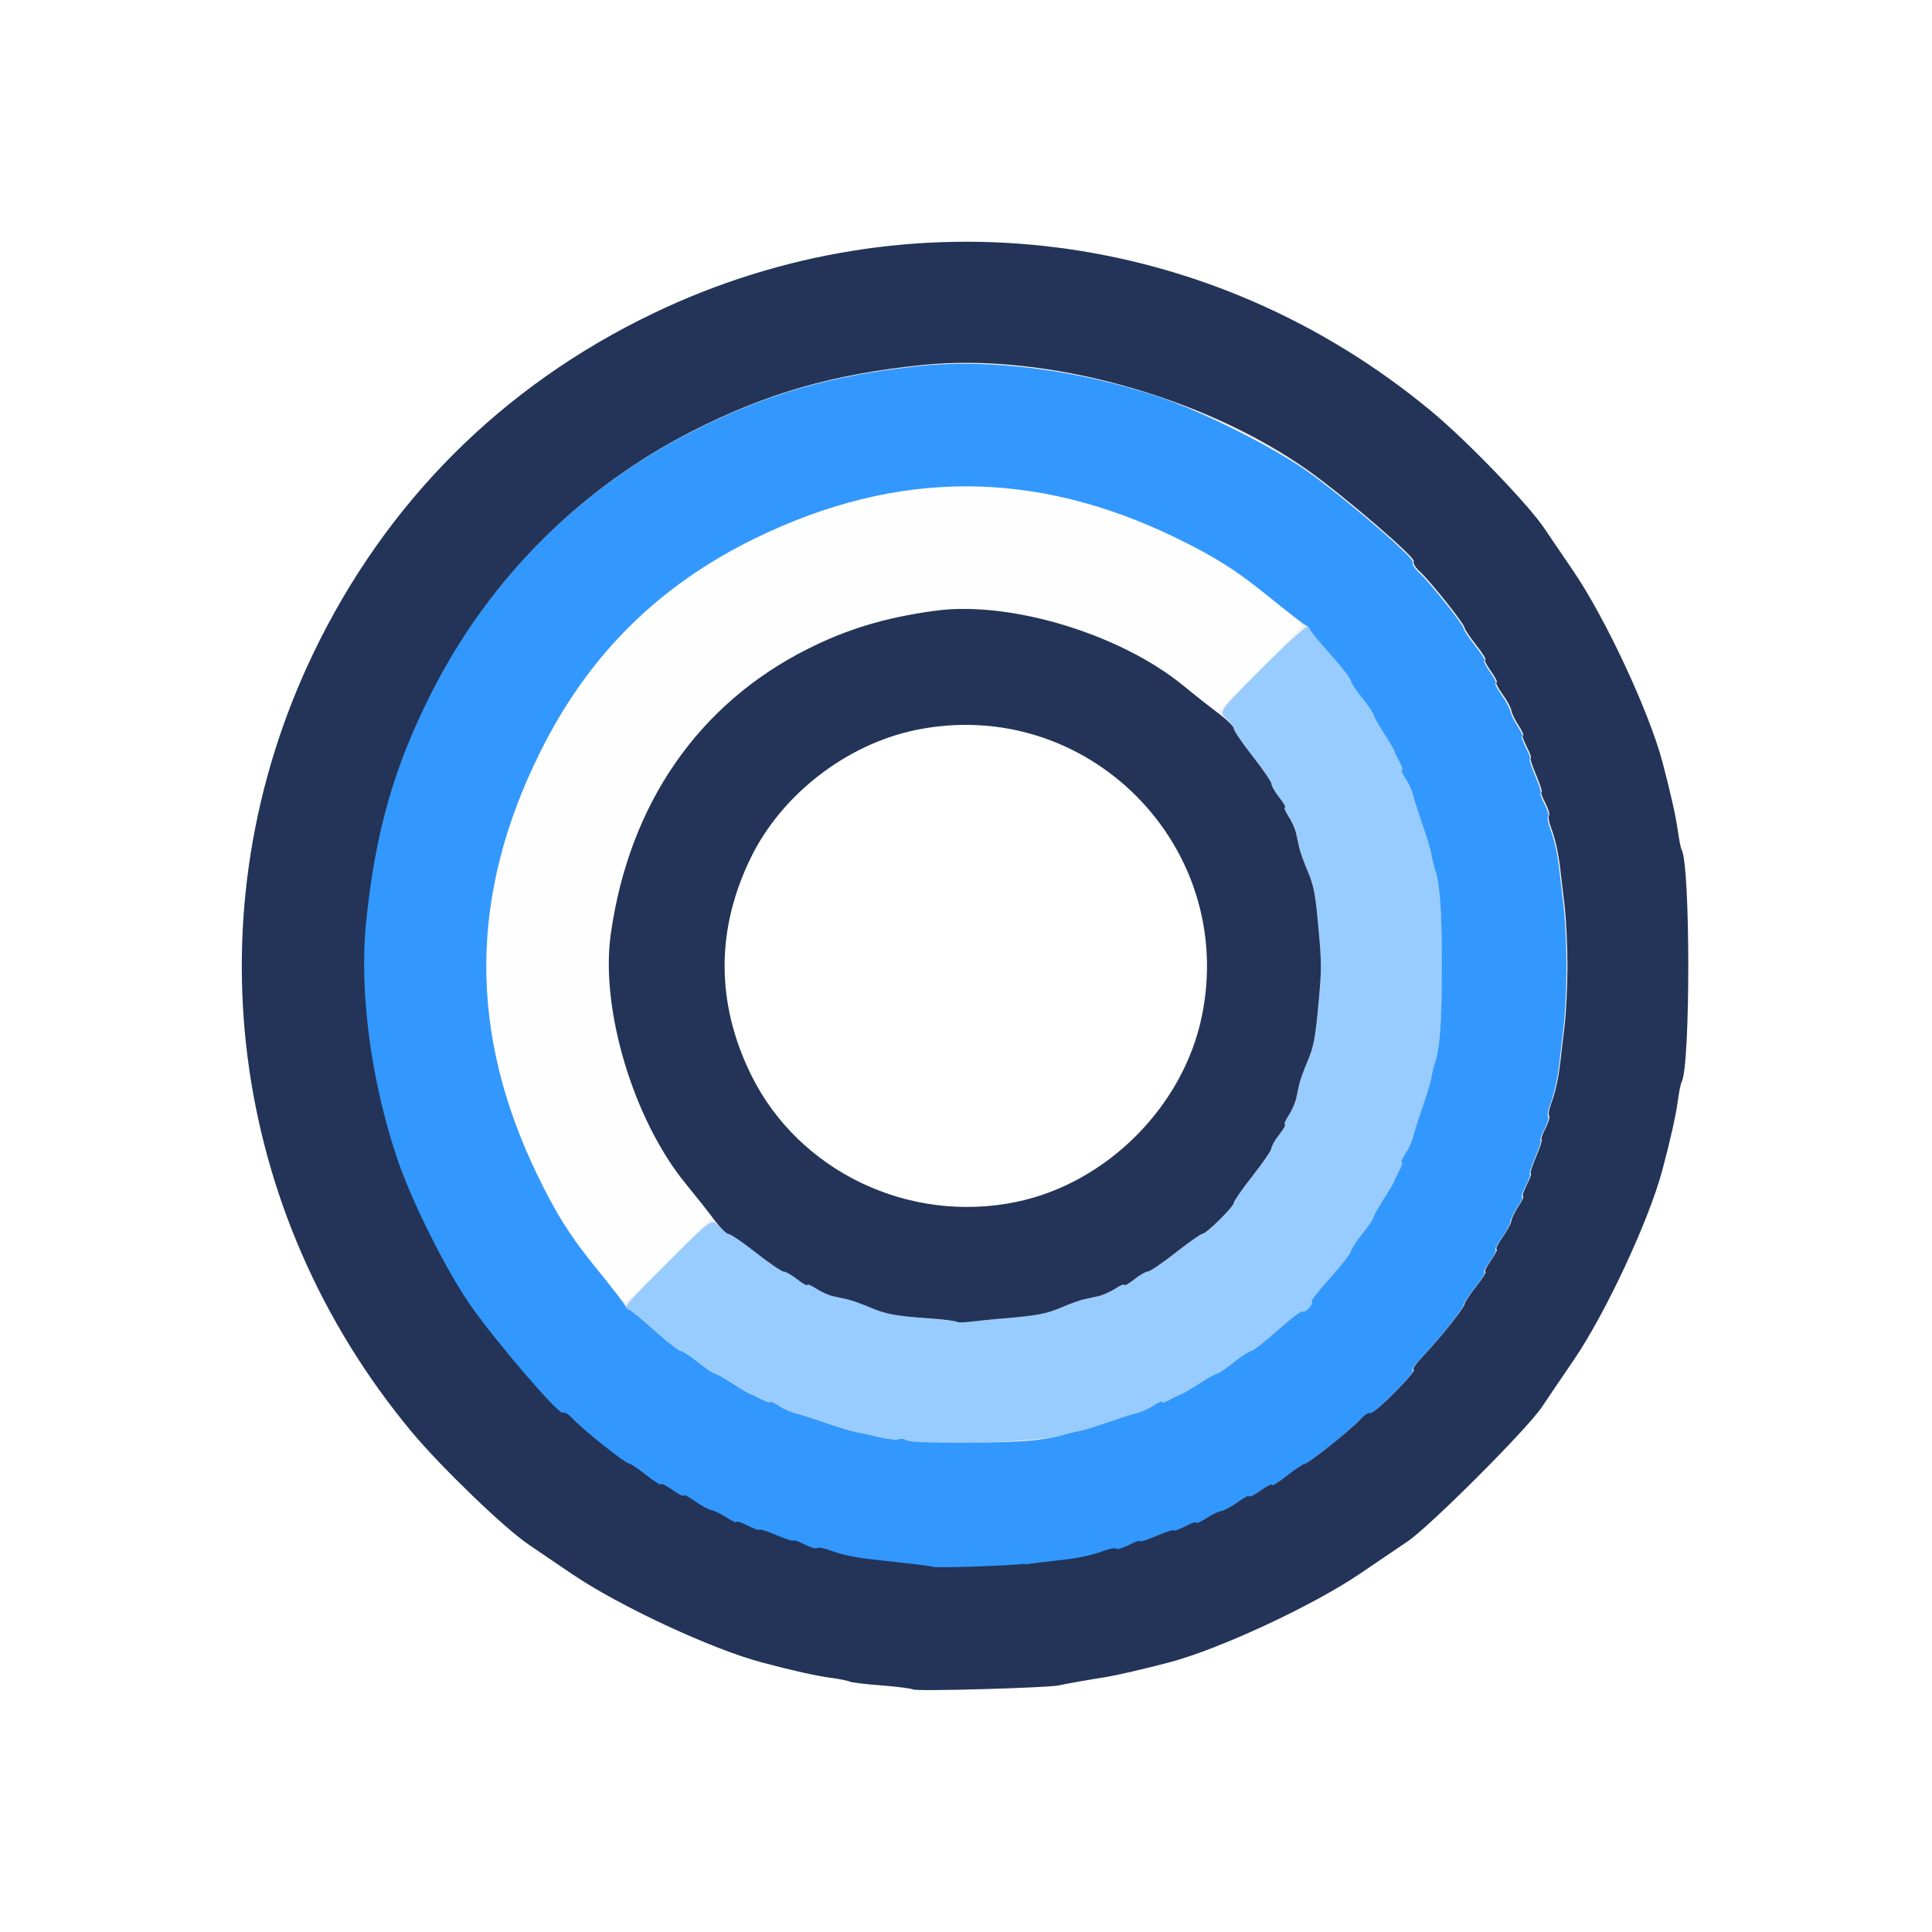
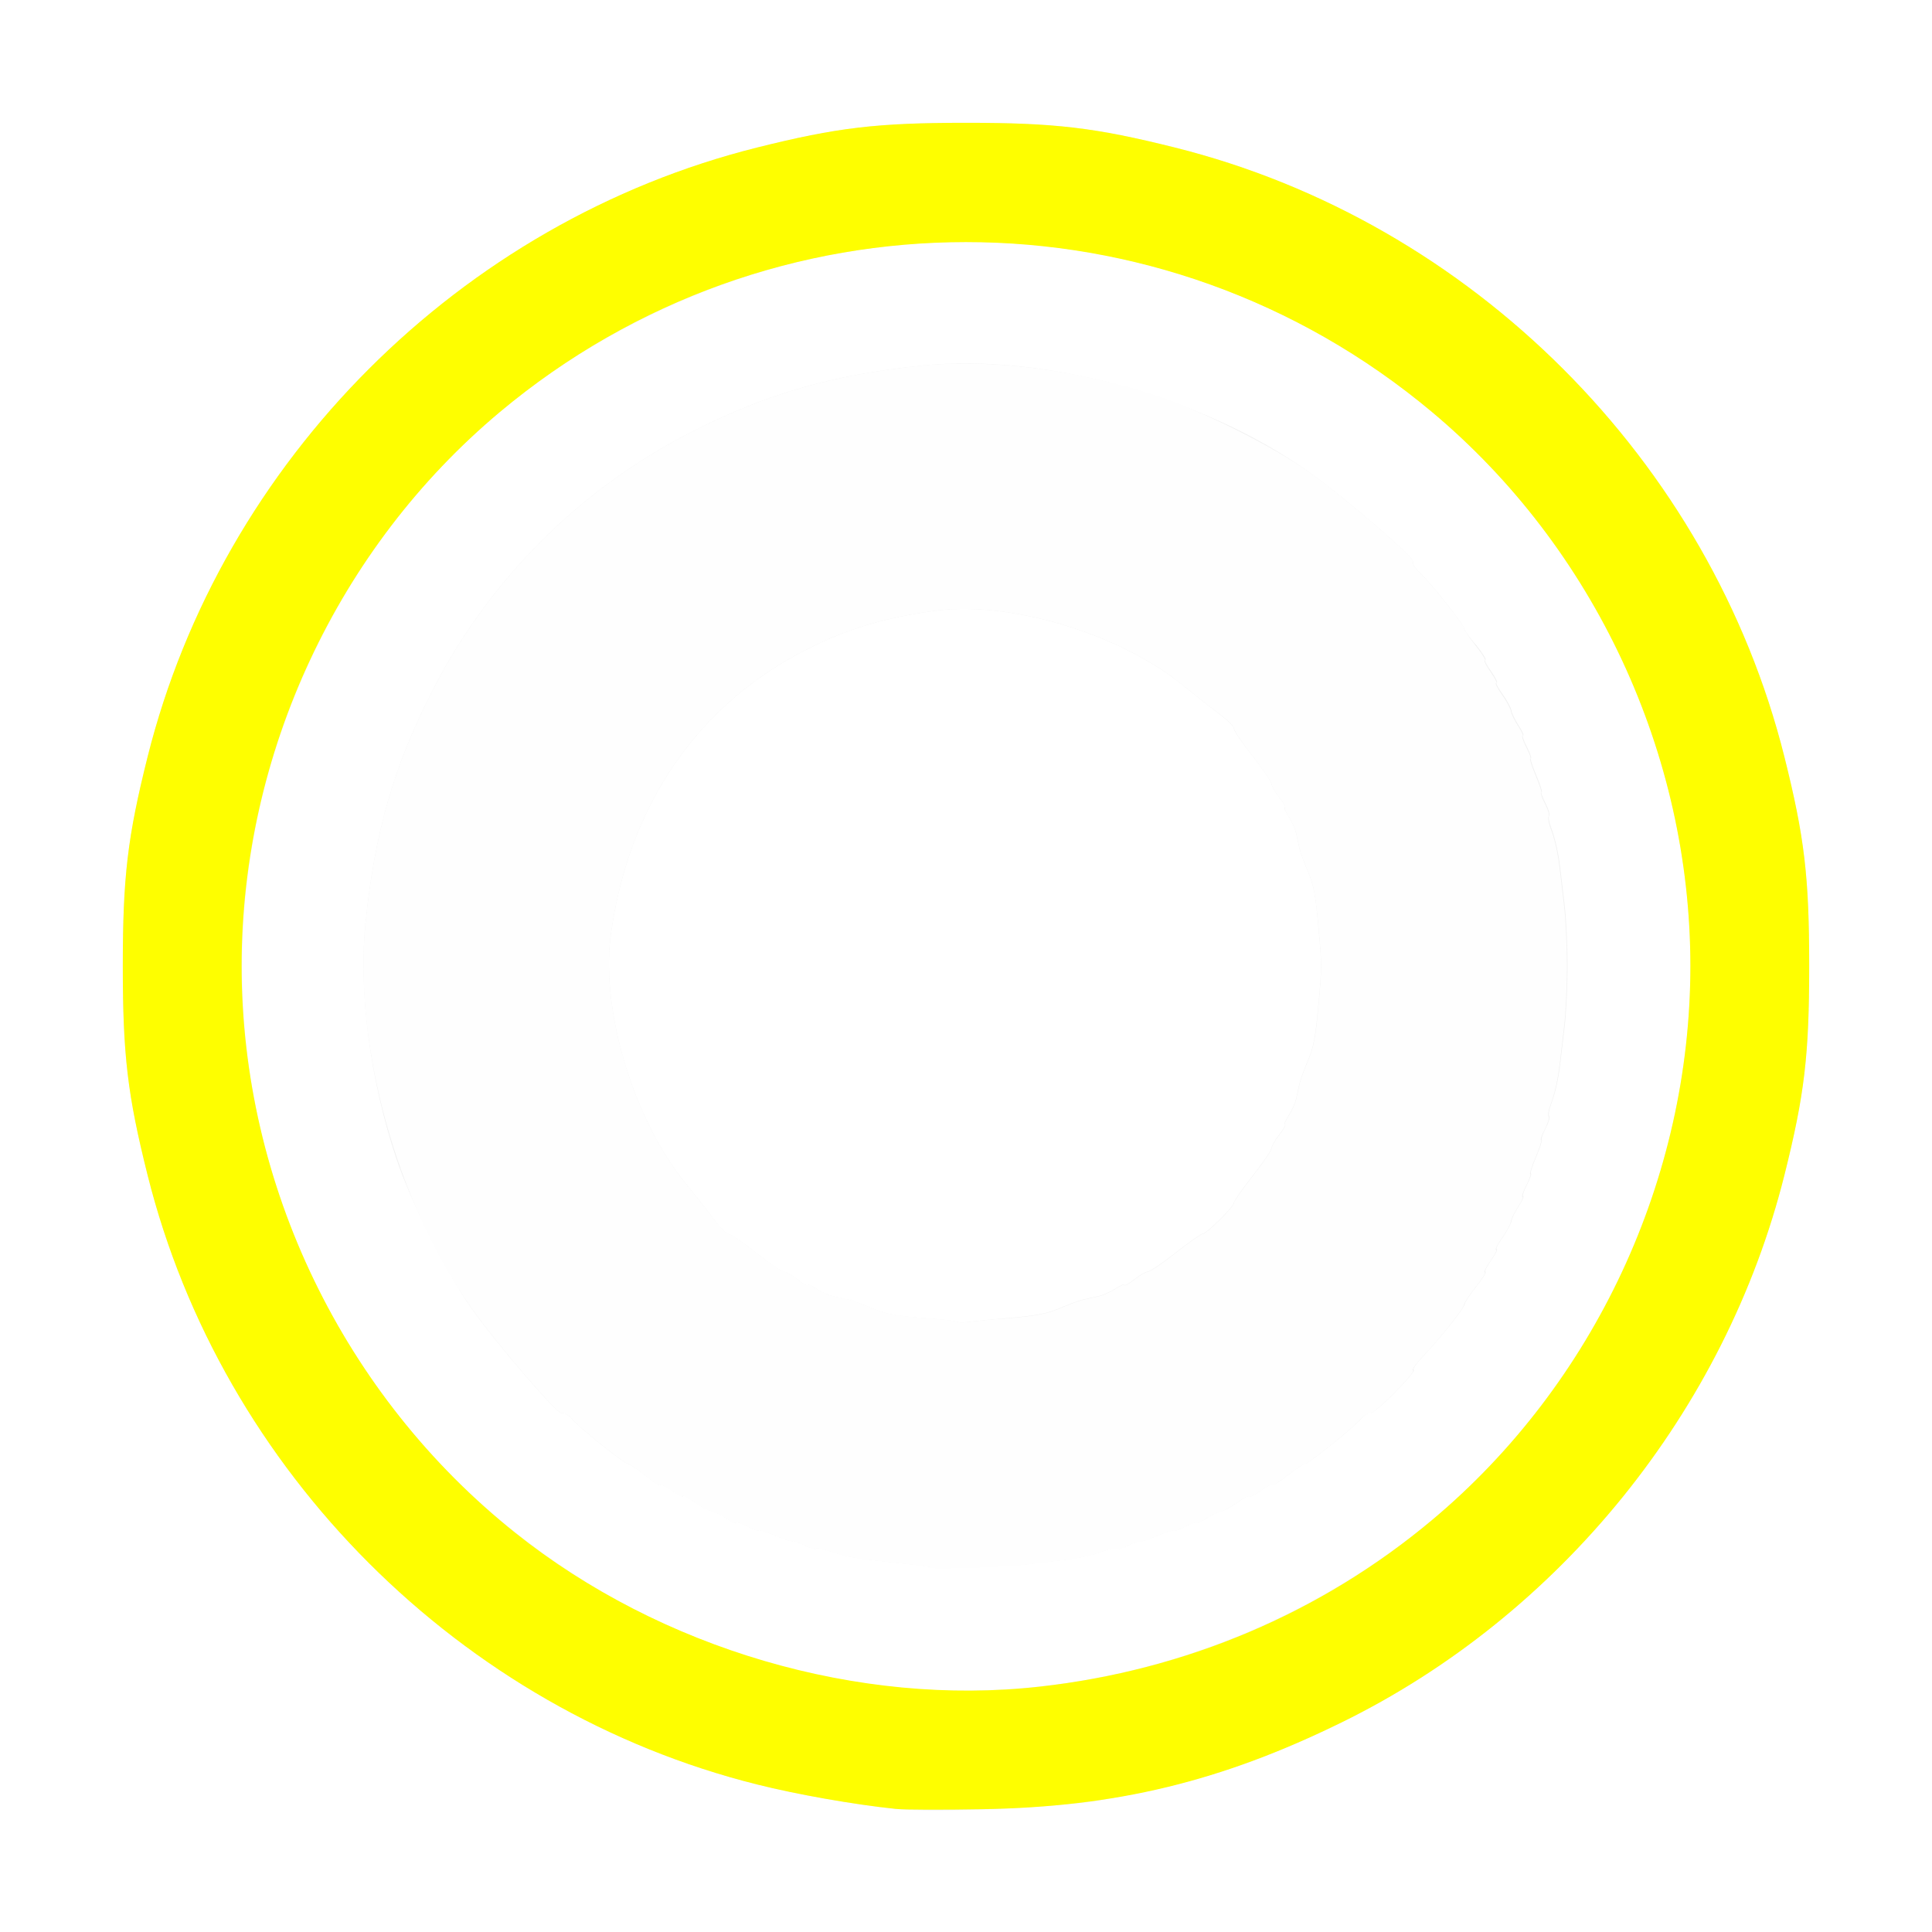
<svg xmlns="http://www.w3.org/2000/svg" version="1.1" id="svg2" width="16" height="16" viewBox="0 0 16 16">
  <defs id="defs6" />
-   <g id="PROP_CON" transform="translate(0,-147.84)">
-     <path style="fill:#ffffff;stroke-width:0.031" d="m 0,155.84 v -8 h 8 8 v 8 8 H 8 0 Z m 8.766,5.959 c 0.08,-0.017 0.251,-0.047 0.391,-0.069 0.091,-0.014 0.323,-0.068 0.531,-0.123 0.415,-0.109 1.188,-0.469 1.578,-0.735 0.138,-0.093 0.313,-0.213 0.391,-0.265 0.182,-0.122 0.99,-0.93 1.112,-1.112 0.052,-0.077 0.171,-0.253 0.265,-0.391 0.265,-0.39 0.625,-1.163 0.735,-1.578 0.066,-0.252 0.11,-0.445 0.126,-0.562 0.011,-0.077 0.025,-0.15 0.032,-0.162 0.074,-0.123 0.074,-1.803 0,-1.925 -0.007,-0.012 -0.022,-0.085 -0.032,-0.162 -0.016,-0.117 -0.059,-0.311 -0.126,-0.562 -0.109,-0.415 -0.469,-1.188 -0.735,-1.578 -0.094,-0.137 -0.203,-0.299 -0.244,-0.359 -0.132,-0.196 -0.64,-0.723 -0.929,-0.964 -2.253,-1.876 -5.479,-1.876 -7.72,3.7e-4 -0.66,0.553 -1.164,1.205 -1.546,2.001 -1.021,2.127 -0.705,4.621 0.817,6.448 0.24,0.289 0.767,0.797 0.964,0.929 0.06,0.041 0.222,0.15 0.359,0.244 0.39,0.265 1.163,0.625 1.578,0.735 0.252,0.066 0.445,0.11 0.562,0.126 0.077,0.011 0.15,0.025 0.162,0.032 0.012,0.007 0.131,0.022 0.266,0.032 0.134,0.01 0.251,0.026 0.26,0.034 0.018,0.017 1.106,-0.013 1.203,-0.033 z M 7.562,157.791 c -0.73,-0.157 -1.362,-0.794 -1.516,-1.53 -0.297,-1.42 0.955,-2.672 2.375,-2.375 0.743,0.155 1.376,0.788 1.531,1.531 0.298,1.425 -0.965,2.679 -2.391,2.373 z" id="path827" />
-     <path style="fill:#fefefe;stroke-width:0.031" d="m 4.908,158.307 c -0.682,-0.847 -1.008,-2.045 -0.831,-3.045 0.086,-0.486 0.169,-0.737 0.392,-1.188 0.399,-0.807 0.982,-1.387 1.79,-1.78 1.171,-0.57 2.31,-0.57 3.481,0 0.303,0.148 0.495,0.268 0.727,0.453 0.173,0.139 0.314,0.263 0.314,0.274 0,0.012 -0.158,0.18 -0.352,0.373 l -0.352,0.351 -0.233,-0.19 c -0.576,-0.471 -1.463,-0.747 -2.108,-0.657 -0.41,0.057 -0.718,0.15 -1.045,0.314 -0.909,0.456 -1.483,1.287 -1.634,2.365 -0.09,0.645 0.186,1.531 0.657,2.108 l 0.19,0.233 -0.351,0.352 c -0.193,0.193 -0.361,0.352 -0.373,0.352 -0.012,0 -0.135,-0.141 -0.274,-0.314 z" id="path825" />
-     <path style="fill:#98cbfe;stroke-width:0.031" d="m 7.515,159.769 c -0.026,-0.014 -0.058,-0.019 -0.071,-0.011 -0.014,0.008 -0.087,5.9e-4 -0.164,-0.018 -0.076,-0.018 -0.167,-0.038 -0.201,-0.044 -0.034,-0.006 -0.147,-0.041 -0.25,-0.077 -0.103,-0.036 -0.214,-0.071 -0.246,-0.078 -0.032,-0.007 -0.092,-0.034 -0.133,-0.061 -0.041,-0.027 -0.074,-0.041 -0.074,-0.031 0,0.01 -0.032,-9e-5 -0.07,-0.022 -0.039,-0.021 -0.077,-0.04 -0.086,-0.041 -0.009,-0.001 -0.075,-0.04 -0.148,-0.087 -0.073,-0.047 -0.141,-0.085 -0.152,-0.085 -0.011,0 -0.073,-0.042 -0.138,-0.094 -0.065,-0.052 -0.13,-0.094 -0.145,-0.094 -0.015,-6e-5 -0.111,-0.075 -0.214,-0.167 -0.103,-0.092 -0.199,-0.168 -0.214,-0.169 -0.063,-0.005 -0.03,-0.046 0.318,-0.393 0.365,-0.365 0.368,-0.367 0.426,-0.303 0.032,0.035 0.07,0.064 0.085,0.064 0.015,0 0.117,0.07 0.226,0.156 0.109,0.086 0.213,0.156 0.229,0.156 0.017,0 0.068,0.029 0.113,0.065 0.045,0.036 0.082,0.056 0.082,0.046 0,-0.01 0.033,0.003 0.074,0.03 0.041,0.027 0.104,0.055 0.141,0.063 0.037,0.008 0.092,0.02 0.123,0.027 0.031,0.007 0.112,0.036 0.18,0.065 0.132,0.056 0.196,0.068 0.514,0.097 0.253,0.023 0.31,0.023 0.562,0 0.318,-0.029 0.382,-0.041 0.514,-0.097 0.068,-0.029 0.149,-0.058 0.18,-0.065 0.031,-0.007 0.086,-0.019 0.123,-0.027 0.037,-0.008 0.1,-0.036 0.141,-0.063 0.041,-0.027 0.074,-0.04 0.074,-0.03 0,0.01 0.037,-0.011 0.082,-0.046 0.045,-0.036 0.096,-0.065 0.113,-0.065 0.017,0 0.12,-0.07 0.229,-0.156 0.109,-0.086 0.21,-0.156 0.224,-0.156 0.031,0 0.257,-0.228 0.257,-0.26 0,-0.013 0.07,-0.112 0.156,-0.222 0.086,-0.109 0.156,-0.213 0.156,-0.229 0,-0.017 0.029,-0.068 0.065,-0.113 0.036,-0.045 0.056,-0.082 0.046,-0.082 -0.01,0 0.003,-0.033 0.03,-0.074 0.027,-0.041 0.055,-0.104 0.063,-0.141 0.008,-0.036 0.02,-0.092 0.027,-0.123 0.007,-0.031 0.036,-0.112 0.065,-0.18 0.056,-0.132 0.068,-0.196 0.096,-0.514 0.023,-0.253 0.023,-0.31 0,-0.562 -0.029,-0.318 -0.04,-0.382 -0.096,-0.514 -0.029,-0.068 -0.058,-0.149 -0.065,-0.18 -0.007,-0.031 -0.019,-0.086 -0.027,-0.123 -0.008,-0.036 -0.036,-0.1 -0.063,-0.141 -0.027,-0.041 -0.04,-0.074 -0.03,-0.074 0.01,0 -0.011,-0.037 -0.046,-0.082 -0.036,-0.045 -0.065,-0.096 -0.065,-0.113 0,-0.017 -0.07,-0.12 -0.156,-0.229 -0.086,-0.109 -0.156,-0.211 -0.156,-0.226 0,-0.015 -0.029,-0.053 -0.064,-0.085 -0.063,-0.057 -0.061,-0.06 0.303,-0.425 0.201,-0.202 0.379,-0.36 0.394,-0.35 0.015,0.009 0.02,0.025 0.011,0.034 -0.009,0.009 0.06,0.103 0.154,0.208 0.094,0.105 0.171,0.203 0.171,0.218 6.3e-5,0.015 0.042,0.08 0.094,0.145 0.052,0.065 0.094,0.127 0.094,0.138 0,0.011 0.038,0.079 0.085,0.152 0.047,0.073 0.086,0.139 0.087,0.148 0.001,0.009 0.02,0.047 0.041,0.086 0.021,0.039 0.031,0.07 0.022,0.07 -0.01,0 0.004,0.033 0.031,0.074 0.027,0.041 0.054,0.101 0.061,0.133 0.007,0.032 0.042,0.143 0.078,0.246 0.036,0.103 0.07,0.216 0.075,0.25 0.005,0.034 0.019,0.092 0.031,0.128 0.04,0.124 0.055,0.343 0.055,0.794 0,0.451 -0.015,0.671 -0.055,0.794 -0.012,0.036 -0.025,0.093 -0.031,0.128 -0.005,0.034 -0.039,0.147 -0.075,0.25 -0.036,0.103 -0.071,0.214 -0.078,0.246 -0.007,0.032 -0.034,0.092 -0.061,0.133 -0.027,0.041 -0.041,0.074 -0.031,0.074 0.01,0 -9.8e-5,0.032 -0.022,0.07 -0.021,0.039 -0.04,0.077 -0.041,0.086 -0.001,0.009 -0.04,0.075 -0.087,0.148 -0.047,0.073 -0.085,0.141 -0.085,0.152 0,0.011 -0.042,0.073 -0.094,0.138 -0.052,0.065 -0.094,0.13 -0.094,0.145 -6.2e-5,0.015 -0.079,0.115 -0.174,0.222 -0.096,0.107 -0.164,0.195 -0.152,0.195 0.012,0 0.004,0.021 -0.018,0.048 -0.022,0.026 -0.046,0.041 -0.055,0.032 -0.008,-0.008 -0.101,0.061 -0.206,0.155 -0.105,0.094 -0.203,0.171 -0.218,0.171 -0.015,6e-5 -0.08,0.042 -0.145,0.094 -0.065,0.052 -0.127,0.094 -0.138,0.094 -0.011,0 -0.079,0.038 -0.152,0.085 -0.073,0.047 -0.139,0.086 -0.148,0.087 -0.009,10e-4 -0.047,0.02 -0.086,0.041 -0.039,0.021 -0.07,0.031 -0.07,0.022 0,-0.01 -0.033,0.004 -0.074,0.031 -0.041,0.027 -0.101,0.054 -0.133,0.061 -0.032,0.007 -0.143,0.042 -0.246,0.078 -0.103,0.036 -0.216,0.07 -0.25,0.075 -0.034,0.005 -0.092,0.019 -0.128,0.031 -0.176,0.057 -1.194,0.091 -1.28,0.043 z" id="path823" />
-     <path style="fill:#3298fe;stroke-width:0.031" d="m 7.709,160.821 c -0.003,-0.003 -0.098,-0.016 -0.209,-0.028 -0.347,-0.038 -0.388,-0.043 -0.476,-0.061 -0.047,-0.01 -0.123,-0.032 -0.168,-0.049 -0.046,-0.017 -0.09,-0.025 -0.099,-0.016 -0.008,0.008 -0.056,-0.006 -0.105,-0.031 -0.049,-0.025 -0.09,-0.04 -0.09,-0.031 0,0.008 -0.063,-0.012 -0.141,-0.045 -0.077,-0.033 -0.141,-0.053 -0.141,-0.045 0,0.008 -0.042,-0.007 -0.094,-0.033 -0.052,-0.027 -0.094,-0.041 -0.094,-0.031 0,0.009 -0.037,-0.007 -0.083,-0.037 -0.046,-0.03 -0.101,-0.057 -0.124,-0.06 -0.023,-0.003 -0.084,-0.036 -0.136,-0.074 -0.052,-0.037 -0.095,-0.059 -0.095,-0.048 0,0.011 -0.042,-0.01 -0.094,-0.047 -0.052,-0.037 -0.094,-0.058 -0.094,-0.046 0,0.011 -0.055,-0.023 -0.122,-0.076 -0.067,-0.053 -0.132,-0.096 -0.144,-0.096 -0.029,0 -0.39,-0.287 -0.465,-0.371 -0.032,-0.036 -0.07,-0.058 -0.084,-0.05 -0.03,0.019 -0.538,-0.572 -0.752,-0.874 -0.618,-0.874 -0.977,-2.183 -0.875,-3.189 0.076,-0.749 0.235,-1.3 0.554,-1.924 0.472,-0.921 1.215,-1.664 2.136,-2.136 0.624,-0.32 1.175,-0.478 1.924,-0.554 0.57,-0.058 1.302,0.038 1.952,0.255 0.361,0.121 0.944,0.413 1.237,0.62 0.302,0.213 0.892,0.721 0.873,0.752 -0.009,0.014 0.014,0.051 0.05,0.084 0.084,0.075 0.371,0.436 0.371,0.465 0,0.012 0.043,0.077 0.096,0.144 0.053,0.067 0.087,0.122 0.076,0.122 -0.011,0 0.01,0.042 0.046,0.094 0.037,0.052 0.058,0.094 0.047,0.094 -0.011,0 0.011,0.043 0.048,0.095 0.037,0.052 0.07,0.113 0.074,0.136 0.003,0.023 0.03,0.078 0.06,0.124 0.03,0.045 0.047,0.083 0.037,0.083 -0.009,0 0.005,0.042 0.031,0.094 0.027,0.052 0.042,0.094 0.033,0.094 -0.008,0 0.012,0.063 0.045,0.141 0.033,0.077 0.053,0.141 0.045,0.141 -0.008,0 0.006,0.04 0.031,0.09 0.026,0.049 0.04,0.097 0.031,0.105 -0.008,0.008 -10e-4,0.053 0.016,0.099 0.036,0.094 0.061,0.209 0.077,0.347 0.006,0.052 0.022,0.185 0.035,0.297 0.013,0.112 0.024,0.337 0.024,0.5 0,0.163 -0.011,0.388 -0.024,0.5 -0.013,0.112 -0.029,0.245 -0.035,0.297 -0.016,0.139 -0.042,0.254 -0.077,0.347 -0.017,0.046 -0.025,0.09 -0.016,0.099 0.008,0.008 -0.006,0.056 -0.031,0.105 -0.026,0.049 -0.04,0.09 -0.031,0.09 0.008,0 -0.012,0.063 -0.045,0.141 -0.033,0.077 -0.053,0.141 -0.045,0.141 0.008,0 -0.006,0.042 -0.033,0.094 -0.027,0.052 -0.041,0.094 -0.031,0.094 0.009,0 -0.007,0.037 -0.037,0.083 -0.03,0.045 -0.057,0.101 -0.06,0.124 -0.003,0.023 -0.036,0.084 -0.074,0.136 -0.037,0.052 -0.059,0.095 -0.048,0.095 0.011,0 -0.01,0.042 -0.047,0.094 -0.037,0.052 -0.058,0.094 -0.046,0.094 0.011,0 -0.023,0.055 -0.076,0.122 -0.053,0.067 -0.096,0.132 -0.096,0.145 0,0.029 -0.193,0.273 -0.34,0.428 -0.061,0.065 -0.098,0.117 -0.082,0.117 0.016,0 -0.054,0.084 -0.155,0.186 -0.101,0.102 -0.194,0.18 -0.206,0.173 -0.012,-0.007 -0.048,0.016 -0.081,0.052 -0.075,0.084 -0.436,0.371 -0.465,0.371 -0.012,0 -0.077,0.043 -0.144,0.096 -0.067,0.053 -0.122,0.087 -0.122,0.076 0,-0.011 -0.042,0.01 -0.094,0.046 -0.052,0.037 -0.094,0.058 -0.094,0.047 0,-0.011 -0.043,0.011 -0.095,0.048 -0.052,0.037 -0.113,0.07 -0.136,0.074 -0.023,0.003 -0.078,0.03 -0.124,0.06 -0.046,0.03 -0.083,0.046 -0.083,0.037 0,-0.009 -0.042,0.005 -0.094,0.031 -0.052,0.027 -0.094,0.042 -0.094,0.033 0,-0.008 -0.063,0.012 -0.141,0.045 -0.077,0.033 -0.141,0.053 -0.141,0.045 0,-0.008 -0.04,0.006 -0.09,0.031 -0.049,0.025 -0.097,0.04 -0.105,0.031 -0.008,-0.008 -0.053,-10e-4 -0.099,0.016 -0.1,0.038 -0.211,0.061 -0.379,0.08 -0.069,0.008 -0.195,0.023 -0.281,0.034 -0.142,0.018 -0.76,0.038 -0.775,0.024 z m 0.882,-1.057 c 0.076,-0.009 0.167,-0.026 0.203,-0.038 0.036,-0.011 0.093,-0.025 0.128,-0.031 0.034,-0.005 0.147,-0.039 0.25,-0.075 0.103,-0.036 0.214,-0.071 0.246,-0.078 0.032,-0.007 0.092,-0.034 0.133,-0.061 0.041,-0.027 0.074,-0.041 0.074,-0.031 0,0.01 0.032,-9e-5 0.07,-0.022 0.039,-0.021 0.077,-0.04 0.086,-0.041 0.009,-0.001 0.075,-0.04 0.148,-0.087 0.073,-0.047 0.141,-0.085 0.152,-0.085 0.011,0 0.073,-0.042 0.138,-0.094 0.065,-0.052 0.13,-0.094 0.145,-0.094 0.015,-6e-5 0.113,-0.077 0.218,-0.171 0.105,-0.094 0.198,-0.164 0.206,-0.155 0.008,0.008 0.033,-0.006 0.055,-0.032 0.022,-0.026 0.03,-0.048 0.018,-0.048 -0.012,0 0.056,-0.088 0.152,-0.195 0.096,-0.107 0.174,-0.207 0.174,-0.222 6.3e-5,-0.015 0.042,-0.08 0.094,-0.145 0.052,-0.065 0.094,-0.127 0.094,-0.138 0,-0.011 0.038,-0.079 0.085,-0.152 0.047,-0.073 0.086,-0.139 0.087,-0.148 0.001,-0.009 0.02,-0.047 0.041,-0.086 0.021,-0.039 0.031,-0.07 0.022,-0.07 -0.01,0 0.004,-0.033 0.031,-0.074 0.027,-0.041 0.054,-0.101 0.061,-0.133 0.007,-0.032 0.042,-0.143 0.078,-0.246 0.036,-0.103 0.07,-0.216 0.075,-0.25 0.005,-0.034 0.019,-0.092 0.031,-0.128 0.04,-0.124 0.055,-0.343 0.055,-0.794 0,-0.451 -0.015,-0.671 -0.055,-0.794 -0.012,-0.036 -0.025,-0.093 -0.031,-0.128 -0.005,-0.034 -0.039,-0.147 -0.075,-0.25 -0.036,-0.103 -0.071,-0.214 -0.078,-0.246 -0.007,-0.032 -0.034,-0.092 -0.061,-0.133 -0.027,-0.041 -0.041,-0.074 -0.031,-0.074 0.01,0 -9.8e-5,-0.032 -0.022,-0.07 -0.021,-0.039 -0.04,-0.077 -0.041,-0.086 -0.001,-0.009 -0.04,-0.075 -0.087,-0.148 -0.047,-0.073 -0.085,-0.141 -0.085,-0.152 0,-0.011 -0.042,-0.073 -0.094,-0.138 -0.052,-0.065 -0.094,-0.13 -0.094,-0.145 -6.2e-5,-0.015 -0.075,-0.111 -0.167,-0.214 -0.092,-0.103 -0.169,-0.198 -0.172,-0.211 -0.003,-0.013 -0.015,-0.026 -0.028,-0.029 -0.013,-0.003 -0.167,-0.123 -0.343,-0.265 -0.241,-0.195 -0.422,-0.309 -0.734,-0.461 -1.173,-0.571 -2.311,-0.571 -3.483,-9.8e-4 -0.808,0.393 -1.391,0.973 -1.79,1.78 -0.586,1.185 -0.591,2.323 -0.014,3.508 0.152,0.312 0.266,0.493 0.461,0.734 0.143,0.176 0.262,0.331 0.265,0.343 0.003,0.013 0.016,0.025 0.029,0.028 0.013,0.002 0.108,0.08 0.211,0.172 0.103,0.092 0.2,0.167 0.214,0.167 0.015,6e-5 0.08,0.042 0.145,0.094 0.065,0.052 0.127,0.094 0.138,0.094 0.011,0 0.079,0.038 0.152,0.085 0.073,0.047 0.139,0.086 0.148,0.087 0.009,0.001 0.047,0.02 0.086,0.041 0.039,0.021 0.07,0.031 0.07,0.022 0,-0.01 0.033,0.004 0.074,0.031 0.041,0.027 0.101,0.054 0.133,0.061 0.032,0.007 0.143,0.042 0.246,0.078 0.103,0.036 0.216,0.071 0.25,0.077 0.034,0.006 0.125,0.026 0.201,0.044 0.076,0.018 0.15,0.026 0.164,0.018 0.014,-0.008 0.046,-0.004 0.071,0.011 0.049,0.027 0.839,0.024 1.076,-0.005 z" id="path821" />
-     <path style="fill:#233458;stroke-width:0.031" d="m 7.562,161.832 c -0.009,-0.008 -0.125,-0.024 -0.26,-0.034 -0.134,-0.01 -0.254,-0.025 -0.266,-0.032 -0.012,-0.007 -0.085,-0.022 -0.162,-0.032 -0.117,-0.016 -0.311,-0.059 -0.562,-0.126 -0.415,-0.109 -1.188,-0.469 -1.578,-0.735 -0.138,-0.093 -0.299,-0.203 -0.359,-0.244 -0.196,-0.132 -0.723,-0.64 -0.964,-0.929 -1.521,-1.827 -1.837,-4.32 -0.817,-6.448 0.602,-1.254 1.564,-2.216 2.816,-2.817 2.129,-1.022 4.622,-0.706 6.45,0.816 0.289,0.24 0.797,0.767 0.929,0.964 0.041,0.06 0.15,0.222 0.244,0.359 0.265,0.39 0.625,1.163 0.735,1.578 0.066,0.252 0.11,0.445 0.126,0.562 0.011,0.077 0.025,0.15 0.032,0.162 0.074,0.123 0.074,1.803 0,1.925 -0.007,0.012 -0.022,0.085 -0.032,0.162 -0.016,0.117 -0.059,0.311 -0.126,0.562 -0.109,0.415 -0.469,1.188 -0.735,1.578 -0.094,0.138 -0.213,0.313 -0.265,0.391 -0.122,0.182 -0.93,0.99 -1.112,1.112 -0.077,0.052 -0.253,0.171 -0.391,0.265 -0.39,0.265 -1.163,0.625 -1.578,0.735 -0.208,0.055 -0.44,0.108 -0.531,0.123 -0.14,0.022 -0.311,0.052 -0.391,0.069 -0.097,0.02 -1.186,0.051 -1.203,0.033 z m 0.922,-1.036 c 0.086,-0.011 0.212,-0.027 0.281,-0.034 0.168,-0.018 0.278,-0.042 0.379,-0.08 0.046,-0.017 0.09,-0.025 0.099,-0.016 0.008,0.008 0.056,-0.006 0.105,-0.031 0.049,-0.025 0.09,-0.04 0.09,-0.031 0,0.008 0.063,-0.012 0.141,-0.045 0.077,-0.033 0.141,-0.053 0.141,-0.045 0,0.008 0.042,-0.007 0.094,-0.033 0.052,-0.027 0.094,-0.041 0.094,-0.031 0,0.009 0.037,-0.007 0.083,-0.037 0.046,-0.03 0.101,-0.057 0.124,-0.06 0.023,-0.003 0.084,-0.036 0.136,-0.074 0.052,-0.037 0.095,-0.059 0.095,-0.048 0,0.011 0.042,-0.01 0.094,-0.047 0.052,-0.037 0.094,-0.058 0.094,-0.046 0,0.011 0.055,-0.023 0.122,-0.076 0.067,-0.053 0.132,-0.096 0.144,-0.096 0.029,0 0.39,-0.287 0.465,-0.371 0.032,-0.036 0.069,-0.059 0.081,-0.052 0.012,0.007 0.105,-0.07 0.206,-0.173 0.101,-0.102 0.171,-0.186 0.155,-0.186 -0.016,0 0.021,-0.053 0.082,-0.117 0.146,-0.155 0.34,-0.399 0.34,-0.428 0,-0.013 0.043,-0.078 0.096,-0.145 0.053,-0.067 0.087,-0.122 0.076,-0.122 -0.011,0 0.01,-0.042 0.046,-0.094 0.037,-0.052 0.058,-0.094 0.047,-0.094 -0.011,0 0.011,-0.043 0.048,-0.095 0.037,-0.052 0.07,-0.113 0.074,-0.136 0.003,-0.023 0.03,-0.078 0.06,-0.124 0.03,-0.045 0.047,-0.083 0.037,-0.083 -0.009,0 0.005,-0.042 0.031,-0.094 0.027,-0.052 0.042,-0.094 0.033,-0.094 -0.008,0 0.012,-0.063 0.045,-0.141 0.033,-0.077 0.053,-0.141 0.045,-0.141 -0.008,0 0.006,-0.04 0.031,-0.09 0.026,-0.049 0.04,-0.097 0.031,-0.105 -0.008,-0.008 -0.001,-0.053 0.016,-0.099 0.036,-0.094 0.061,-0.209 0.077,-0.347 0.006,-0.052 0.022,-0.185 0.035,-0.297 0.013,-0.112 0.024,-0.337 0.024,-0.5 0,-0.163 -0.011,-0.388 -0.024,-0.5 -0.013,-0.112 -0.029,-0.245 -0.035,-0.297 -0.016,-0.139 -0.042,-0.254 -0.077,-0.347 -0.017,-0.046 -0.025,-0.09 -0.016,-0.099 0.008,-0.008 -0.006,-0.056 -0.031,-0.105 -0.026,-0.049 -0.04,-0.09 -0.031,-0.09 0.008,0 -0.012,-0.063 -0.045,-0.141 -0.033,-0.077 -0.053,-0.141 -0.045,-0.141 0.008,0 -0.006,-0.042 -0.033,-0.094 -0.027,-0.052 -0.041,-0.094 -0.031,-0.094 0.009,0 -0.007,-0.037 -0.037,-0.083 -0.03,-0.045 -0.057,-0.101 -0.06,-0.124 -0.003,-0.023 -0.036,-0.084 -0.074,-0.136 -0.037,-0.052 -0.059,-0.095 -0.048,-0.095 0.011,0 -0.01,-0.042 -0.047,-0.094 -0.037,-0.052 -0.058,-0.094 -0.046,-0.094 0.011,0 -0.023,-0.055 -0.076,-0.122 -0.053,-0.067 -0.096,-0.132 -0.096,-0.144 0,-0.029 -0.287,-0.39 -0.371,-0.465 -0.036,-0.032 -0.058,-0.07 -0.05,-0.084 0.019,-0.03 -0.572,-0.538 -0.873,-0.752 -0.874,-0.618 -2.183,-0.977 -3.189,-0.875 -0.749,0.076 -1.3,0.235 -1.924,0.554 -0.921,0.472 -1.664,1.215 -2.136,2.136 -0.32,0.624 -0.478,1.175 -0.554,1.924 -0.058,0.57 0.038,1.302 0.255,1.952 0.121,0.361 0.413,0.944 0.62,1.237 0.213,0.302 0.721,0.892 0.752,0.874 0.014,-0.009 0.052,0.014 0.084,0.05 0.076,0.084 0.436,0.371 0.465,0.371 0.012,0 0.077,0.043 0.144,0.096 0.067,0.053 0.122,0.087 0.122,0.076 0,-0.011 0.042,0.01 0.094,0.046 0.052,0.037 0.094,0.058 0.094,0.047 0,-0.011 0.043,0.011 0.095,0.048 0.052,0.037 0.113,0.07 0.136,0.074 0.023,0.003 0.078,0.03 0.124,0.06 0.046,0.03 0.083,0.046 0.083,0.037 0,-0.009 0.042,0.005 0.094,0.031 0.052,0.027 0.094,0.042 0.094,0.033 0,-0.008 0.063,0.012 0.141,0.045 0.077,0.033 0.141,0.053 0.141,0.045 0,-0.008 0.04,0.006 0.09,0.031 0.049,0.025 0.097,0.04 0.105,0.031 0.008,-0.008 0.053,-0.001 0.099,0.016 0.046,0.017 0.122,0.04 0.168,0.049 0.088,0.018 0.129,0.023 0.476,0.061 0.112,0.012 0.206,0.025 0.209,0.028 0.015,0.014 0.634,-0.006 0.775,-0.024 z m -0.558,-2.009 c -0.007,-0.007 -0.102,-0.019 -0.212,-0.027 -0.301,-0.022 -0.376,-0.036 -0.51,-0.093 -0.068,-0.029 -0.149,-0.058 -0.18,-0.065 -0.031,-0.007 -0.086,-0.019 -0.123,-0.027 -0.037,-0.008 -0.1,-0.036 -0.141,-0.063 -0.041,-0.027 -0.074,-0.04 -0.074,-0.03 0,0.01 -0.037,-0.011 -0.082,-0.046 -0.045,-0.036 -0.096,-0.065 -0.113,-0.065 -0.017,0 -0.12,-0.07 -0.229,-0.156 -0.109,-0.086 -0.212,-0.156 -0.229,-0.156 -0.017,0 -0.07,-0.053 -0.118,-0.117 -0.048,-0.065 -0.155,-0.2 -0.237,-0.3 -0.431,-0.526 -0.707,-1.443 -0.62,-2.064 0.151,-1.078 0.725,-1.909 1.634,-2.365 0.327,-0.164 0.635,-0.257 1.045,-0.314 0.621,-0.087 1.538,0.189 2.064,0.62 0.101,0.083 0.236,0.189 0.3,0.237 0.064,0.048 0.117,0.101 0.117,0.118 0,0.017 0.07,0.12 0.156,0.229 0.086,0.109 0.156,0.213 0.156,0.229 0,0.017 0.029,0.068 0.065,0.113 0.036,0.045 0.056,0.082 0.046,0.082 -0.01,0 0.003,0.033 0.03,0.074 0.027,0.041 0.055,0.104 0.063,0.141 0.008,0.036 0.02,0.092 0.027,0.123 0.007,0.031 0.036,0.112 0.065,0.18 0.056,0.132 0.068,0.196 0.096,0.514 0.023,0.253 0.023,0.31 0,0.562 -0.029,0.318 -0.04,0.382 -0.096,0.514 -0.029,0.068 -0.058,0.149 -0.065,0.18 -0.007,0.031 -0.019,0.086 -0.027,0.123 -0.008,0.036 -0.036,0.1 -0.063,0.141 -0.027,0.041 -0.04,0.074 -0.03,0.074 0.01,0 -0.011,0.037 -0.046,0.082 -0.036,0.045 -0.065,0.096 -0.065,0.113 0,0.017 -0.07,0.12 -0.156,0.229 -0.086,0.109 -0.156,0.21 -0.156,0.224 0,0.031 -0.228,0.257 -0.26,0.257 -0.013,0 -0.112,0.07 -0.222,0.156 -0.109,0.086 -0.213,0.156 -0.229,0.156 -0.017,0 -0.068,0.029 -0.113,0.065 -0.045,0.036 -0.082,0.056 -0.082,0.046 0,-0.01 -0.033,0.003 -0.074,0.03 -0.041,0.027 -0.104,0.055 -0.141,0.063 -0.037,0.008 -0.092,0.02 -0.123,0.027 -0.031,0.007 -0.112,0.036 -0.18,0.065 -0.131,0.056 -0.202,0.069 -0.498,0.094 -0.103,0.009 -0.226,0.021 -0.273,0.027 -0.047,0.006 -0.091,0.006 -0.098,-10e-4 z m 0.495,-0.994 c 0.743,-0.155 1.376,-0.788 1.531,-1.531 0.297,-1.42 -0.955,-2.672 -2.375,-2.375 -0.567,0.119 -1.1,0.531 -1.355,1.048 -0.295,0.599 -0.295,1.211 0,1.81 0.393,0.797 1.309,1.234 2.199,1.048 z" id="path819" />
+   <g id="PROP_CON">
+     <path style="fill:#ffffff;stroke-width:0.031" d="M 0,8 V 0 h 8 8 v 8 8 H 8 0 Z m 9.109,6.909 c 0.754,-0.128 1.315,-0.308 2,-0.644 1.808,-0.886 3.18,-2.581 3.669,-4.534 C 14.944,9.068 14.983,8.738 14.983,8 14.983,7.262 14.944,6.932 14.778,6.269 14.164,3.814 12.186,1.836 9.731,1.222 9.068,1.056 8.738,1.017 8,1.017 c -0.738,0 -1.068,0.039 -1.731,0.205 C 3.814,1.836 1.836,3.814 1.222,6.269 1.056,6.932 1.017,7.262 1.017,8 c 0,0.738 0.039,1.068 0.205,1.731 0.614,2.455 2.592,4.433 5.047,5.047 0.333,0.083 0.806,0.167 1.153,0.203 0.314,0.033 1.325,-0.01 1.688,-0.072 z M 7.344,13.965 C 5.811,13.789 4.39,13.028 3.412,11.859 1.892,10.044 1.574,7.54 2.595,5.413 3.196,4.159 4.158,3.197 5.411,2.596 7.54,1.574 10.043,1.891 11.859,3.412 13.205,4.538 13.999,6.242 13.999,8 c 0,1.758 -0.795,3.462 -2.14,4.588 -1.251,1.048 -2.929,1.559 -4.516,1.377 z m 1.141,-1.008 c 0.086,-0.011 0.212,-0.027 0.281,-0.034 0.168,-0.018 0.278,-0.042 0.379,-0.08 0.046,-0.017 0.09,-0.025 0.099,-0.016 0.008,0.008 0.056,-0.006 0.105,-0.031 0.049,-0.026 0.09,-0.04 0.09,-0.031 0,0.008 0.063,-0.012 0.141,-0.045 0.077,-0.033 0.141,-0.053 0.141,-0.045 0,0.008 0.042,-0.006 0.094,-0.033 0.052,-0.027 0.094,-0.041 0.094,-0.031 0,0.009 0.037,-0.007 0.083,-0.037 0.046,-0.03 0.101,-0.057 0.124,-0.06 0.023,-0.003 0.084,-0.036 0.136,-0.074 0.052,-0.037 0.095,-0.059 0.095,-0.048 0,0.011 0.042,-0.01 0.094,-0.047 0.052,-0.037 0.094,-0.058 0.094,-0.046 0,0.011 0.055,-0.023 0.122,-0.076 0.067,-0.053 0.132,-0.096 0.144,-0.096 0.029,0 0.39,-0.287 0.465,-0.371 0.032,-0.036 0.069,-0.059 0.081,-0.052 0.012,0.007 0.105,-0.07 0.206,-0.173 0.101,-0.102 0.171,-0.186 0.155,-0.186 -0.016,0 0.021,-0.053 0.082,-0.117 0.146,-0.155 0.34,-0.399 0.34,-0.428 0,-0.013 0.043,-0.078 0.096,-0.145 0.053,-0.067 0.087,-0.122 0.076,-0.122 -0.011,0 0.01,-0.042 0.046,-0.094 0.037,-0.052 0.058,-0.094 0.047,-0.094 -0.011,0 0.011,-0.043 0.048,-0.095 0.037,-0.052 0.07,-0.113 0.074,-0.136 0.003,-0.023 0.03,-0.078 0.06,-0.124 0.03,-0.046 0.047,-0.083 0.037,-0.083 -0.009,0 0.005,-0.042 0.031,-0.094 0.027,-0.052 0.042,-0.094 0.033,-0.094 -0.008,0 0.012,-0.063 0.045,-0.141 0.033,-0.077 0.053,-0.141 0.045,-0.141 -0.008,0 0.006,-0.04 0.031,-0.09 0.026,-0.049 0.04,-0.097 0.031,-0.105 -0.008,-0.008 -10e-4,-0.053 0.016,-0.099 0.036,-0.094 0.061,-0.209 0.077,-0.347 0.006,-0.052 0.022,-0.185 0.035,-0.297 0.013,-0.112 0.024,-0.337 0.024,-0.5 0,-0.163 -0.011,-0.388 -0.024,-0.5 -0.013,-0.112 -0.029,-0.245 -0.035,-0.297 -0.016,-0.139 -0.042,-0.254 -0.077,-0.347 -0.017,-0.046 -0.025,-0.09 -0.016,-0.099 0.008,-0.008 -0.006,-0.056 -0.031,-0.105 -0.026,-0.049 -0.04,-0.09 -0.031,-0.09 0.008,0 -0.012,-0.063 -0.045,-0.141 -0.033,-0.077 -0.053,-0.141 -0.045,-0.141 0.008,0 -0.006,-0.042 -0.033,-0.094 -0.027,-0.052 -0.041,-0.094 -0.031,-0.094 0.009,0 -0.007,-0.037 -0.037,-0.083 -0.03,-0.046 -0.057,-0.101 -0.06,-0.124 -0.003,-0.023 -0.036,-0.084 -0.074,-0.136 -0.037,-0.052 -0.059,-0.095 -0.048,-0.095 0.011,0 -0.01,-0.042 -0.047,-0.094 -0.037,-0.052 -0.058,-0.094 -0.046,-0.094 0.011,0 -0.023,-0.055 -0.076,-0.122 C 12.168,5.28 12.125,5.215 12.125,5.203 12.125,5.174 11.838,4.814 11.754,4.738 11.718,4.706 11.696,4.668 11.704,4.654 11.723,4.624 11.133,4.116 10.831,3.903 9.957,3.284 8.648,2.925 7.642,3.027 6.893,3.103 6.342,3.262 5.718,3.582 4.797,4.054 4.054,4.797 3.582,5.718 3.262,6.342 3.103,6.893 3.027,7.642 2.969,8.211 3.065,8.944 3.282,9.594 c 0.121,0.361 0.413,0.944 0.62,1.237 0.213,0.302 0.721,0.892 0.752,0.873 0.014,-0.009 0.052,0.014 0.084,0.05 0.076,0.084 0.436,0.371 0.465,0.371 0.012,0 0.077,0.043 0.144,0.096 0.067,0.053 0.122,0.087 0.122,0.076 0,-0.011 0.042,0.01 0.094,0.046 0.052,0.037 0.094,0.058 0.094,0.047 0,-0.011 0.043,0.011 0.095,0.048 0.052,0.037 0.113,0.07 0.136,0.074 0.023,0.003 0.078,0.03 0.124,0.06 0.046,0.03 0.083,0.047 0.083,0.037 0,-0.009 0.042,0.005 0.094,0.031 0.052,0.027 0.094,0.042 0.094,0.033 0,-0.008 0.063,0.012 0.141,0.045 0.077,0.033 0.141,0.053 0.141,0.045 0,-0.008 0.04,0.006 0.09,0.031 0.049,0.026 0.097,0.04 0.105,0.031 0.008,-0.008 0.053,-10e-4 0.099,0.016 0.046,0.017 0.122,0.039 0.168,0.049 0.088,0.018 0.129,0.023 0.476,0.061 0.112,0.012 0.206,0.025 0.209,0.028 0.015,0.014 0.634,-0.006 0.775,-0.024 z M 7.927,10.948 c -0.007,-0.007 -0.102,-0.019 -0.212,-0.027 -0.301,-0.022 -0.376,-0.036 -0.51,-0.093 -0.068,-0.029 -0.149,-0.058 -0.18,-0.065 -0.031,-0.007 -0.086,-0.019 -0.123,-0.027 -0.037,-0.008 -0.1,-0.036 -0.141,-0.063 -0.041,-0.027 -0.074,-0.04 -0.074,-0.03 0,0.01 -0.037,-0.011 -0.082,-0.046 -0.045,-0.036 -0.096,-0.065 -0.113,-0.065 -0.017,0 -0.12,-0.07 -0.229,-0.156 -0.109,-0.086 -0.212,-0.156 -0.229,-0.156 -0.017,0 -0.07,-0.053 -0.118,-0.117 C 5.868,10.037 5.761,9.902 5.679,9.801 5.247,9.275 4.972,8.358 5.059,7.737 5.209,6.66 5.783,5.829 6.692,5.373 7.02,5.208 7.327,5.116 7.737,5.059 c 0.621,-0.087 1.538,0.189 2.064,0.62 0.101,0.082 0.236,0.189 0.3,0.237 0.064,0.048 0.117,0.101 0.117,0.118 0,0.017 0.07,0.12 0.156,0.229 0.086,0.109 0.156,0.213 0.156,0.229 0,0.017 0.029,0.068 0.065,0.113 0.036,0.045 0.056,0.082 0.046,0.082 -0.01,0 0.003,0.033 0.03,0.074 0.027,0.041 0.055,0.104 0.063,0.141 0.008,0.037 0.02,0.092 0.027,0.123 0.007,0.031 0.036,0.112 0.065,0.18 0.056,0.132 0.068,0.196 0.096,0.514 0.023,0.253 0.023,0.31 0,0.562 -0.029,0.318 -0.04,0.382 -0.096,0.514 -0.029,0.068 -0.058,0.149 -0.065,0.18 -0.007,0.031 -0.019,0.086 -0.027,0.123 -0.008,0.037 -0.036,0.1 -0.063,0.141 -0.027,0.041 -0.04,0.074 -0.03,0.074 0.01,0 -0.011,0.037 -0.046,0.082 -0.036,0.045 -0.065,0.096 -0.065,0.113 0,0.017 -0.07,0.12 -0.156,0.229 -0.086,0.109 -0.156,0.21 -0.156,0.224 0,0.031 -0.228,0.257 -0.26,0.257 -0.013,0 -0.112,0.07 -0.222,0.156 -0.109,0.086 -0.213,0.156 -0.229,0.156 -0.017,0 -0.068,0.029 -0.113,0.065 -0.045,0.036 -0.082,0.056 -0.082,0.046 0,-0.01 -0.033,0.003 -0.074,0.03 -0.041,0.027 -0.104,0.055 -0.141,0.063 -0.037,0.008 -0.092,0.02 -0.123,0.027 -0.031,0.007 -0.112,0.036 -0.18,0.065 -0.131,0.056 -0.202,0.069 -0.498,0.094 -0.103,0.009 -0.226,0.021 -0.273,0.027 -0.047,0.006 -0.091,0.006 -0.098,-0.001 z" id="path823" />
+     <path style="fill:#fefefe;stroke-width:0.031" d="m 7.709,12.981 c -0.003,-0.003 -0.098,-0.016 -0.209,-0.028 -0.347,-0.038 -0.388,-0.043 -0.476,-0.061 -0.047,-0.009 -0.123,-0.032 -0.168,-0.049 -0.046,-0.017 -0.09,-0.025 -0.099,-0.016 -0.008,0.008 -0.056,-0.006 -0.105,-0.031 -0.049,-0.026 -0.09,-0.04 -0.09,-0.031 0,0.008 -0.063,-0.012 -0.141,-0.045 -0.077,-0.033 -0.141,-0.053 -0.141,-0.045 0,0.008 -0.042,-0.006 -0.094,-0.033 -0.052,-0.027 -0.094,-0.041 -0.094,-0.031 0,0.009 -0.037,-0.007 -0.083,-0.037 -0.046,-0.03 -0.101,-0.057 -0.124,-0.06 -0.023,-0.003 -0.084,-0.036 -0.136,-0.074 -0.052,-0.037 -0.095,-0.059 -0.095,-0.048 0,0.011 -0.042,-0.01 -0.094,-0.047 -0.052,-0.037 -0.094,-0.058 -0.094,-0.046 0,0.011 -0.055,-0.023 -0.122,-0.076 C 5.28,12.168 5.215,12.125 5.203,12.125 5.174,12.125 4.814,11.838 4.738,11.754 4.706,11.718 4.668,11.696 4.654,11.704 4.624,11.723 4.116,11.133 3.903,10.831 3.284,9.957 2.925,8.648 3.027,7.642 3.103,6.893 3.262,6.342 3.582,5.718 4.054,4.797 4.797,4.054 5.718,3.582 6.342,3.262 6.893,3.103 7.642,3.027 8.211,2.969 8.944,3.065 9.594,3.282 c 0.361,0.121 0.944,0.413 1.237,0.62 0.302,0.213 0.892,0.721 0.873,0.752 -0.009,0.014 0.014,0.052 0.05,0.084 0.084,0.076 0.371,0.436 0.371,0.465 0,0.012 0.043,0.077 0.096,0.144 0.053,0.067 0.087,0.122 0.076,0.122 -0.011,0 0.01,0.042 0.046,0.094 0.037,0.052 0.058,0.094 0.047,0.094 -0.011,0 0.011,0.043 0.048,0.095 0.037,0.052 0.07,0.113 0.074,0.136 0.003,0.023 0.03,0.078 0.06,0.124 0.03,0.046 0.047,0.083 0.037,0.083 -0.009,0 0.005,0.042 0.031,0.094 0.027,0.052 0.042,0.094 0.033,0.094 -0.008,0 0.012,0.063 0.045,0.141 0.033,0.077 0.053,0.141 0.045,0.141 -0.008,0 0.006,0.04 0.031,0.09 0.026,0.049 0.04,0.097 0.031,0.105 -0.008,0.008 -10e-4,0.053 0.016,0.099 0.036,0.094 0.061,0.209 0.077,0.347 0.006,0.052 0.022,0.185 0.035,0.297 0.013,0.112 0.024,0.337 0.024,0.5 0,0.163 -0.011,0.388 -0.024,0.5 -0.013,0.112 -0.029,0.245 -0.035,0.297 -0.016,0.139 -0.042,0.254 -0.077,0.347 -0.017,0.046 -0.025,0.09 -0.016,0.099 0.008,0.008 -0.006,0.056 -0.031,0.105 -0.026,0.049 -0.04,0.09 -0.031,0.09 0.008,0 -0.012,0.063 -0.045,0.141 -0.033,0.077 -0.053,0.141 -0.045,0.141 0.008,0 -0.006,0.042 -0.033,0.094 -0.027,0.052 -0.041,0.094 -0.031,0.094 0.009,0 -0.007,0.037 -0.037,0.083 -0.03,0.046 -0.057,0.101 -0.06,0.124 -0.003,0.023 -0.036,0.084 -0.074,0.136 -0.037,0.052 -0.059,0.095 -0.048,0.095 0.011,0 -0.01,0.042 -0.047,0.094 -0.037,0.052 -0.058,0.094 -0.046,0.094 0.011,0 -0.023,0.055 -0.076,0.122 -0.053,0.067 -0.096,0.132 -0.096,0.145 0,0.029 -0.193,0.273 -0.34,0.428 -0.061,0.064 -0.098,0.117 -0.082,0.117 0.016,0 -0.054,0.084 -0.155,0.186 -0.101,0.102 -0.194,0.18 -0.206,0.173 -0.012,-0.007 -0.048,0.016 -0.081,0.052 -0.075,0.084 -0.436,0.371 -0.465,0.371 -0.012,0 -0.077,0.043 -0.144,0.096 -0.067,0.053 -0.122,0.087 -0.122,0.076 0,-0.011 -0.042,0.01 -0.094,0.046 -0.052,0.037 -0.094,0.058 -0.094,0.047 0,-0.011 -0.043,0.011 -0.095,0.048 -0.052,0.037 -0.113,0.07 -0.136,0.074 -0.023,0.003 -0.078,0.03 -0.124,0.06 -0.046,0.03 -0.083,0.047 -0.083,0.037 0,-0.009 -0.042,0.005 -0.094,0.031 -0.052,0.027 -0.094,0.042 -0.094,0.033 0,-0.008 -0.063,0.012 -0.141,0.045 -0.077,0.033 -0.141,0.053 -0.141,0.045 0,-0.008 -0.04,0.006 -0.09,0.031 -0.049,0.026 -0.097,0.04 -0.105,0.031 -0.008,-0.008 -0.053,-10e-4 -0.099,0.016 -0.1,0.038 -0.211,0.061 -0.379,0.08 -0.069,0.008 -0.195,0.023 -0.281,0.034 -0.142,0.018 -0.76,0.038 -0.775,0.024 z m 0.588,-2.059 c 0.296,-0.025 0.367,-0.038 0.498,-0.094 0.068,-0.029 0.149,-0.058 0.18,-0.065 0.031,-0.007 0.086,-0.019 0.123,-0.027 0.037,-0.008 0.1,-0.036 0.141,-0.063 0.041,-0.027 0.074,-0.04 0.074,-0.03 0,0.01 0.037,-0.011 0.082,-0.046 0.045,-0.036 0.096,-0.065 0.113,-0.065 0.017,0 0.12,-0.07 0.229,-0.156 0.109,-0.086 0.209,-0.156 0.222,-0.156 0.032,0 0.26,-0.226 0.26,-0.257 0,-0.014 0.07,-0.115 0.156,-0.224 0.086,-0.109 0.156,-0.213 0.156,-0.229 0,-0.017 0.029,-0.068 0.065,-0.113 0.036,-0.045 0.056,-0.082 0.046,-0.082 -0.01,0 0.003,-0.033 0.03,-0.074 0.027,-0.041 0.055,-0.104 0.063,-0.141 0.008,-0.037 0.02,-0.092 0.027,-0.123 0.007,-0.031 0.036,-0.112 0.065,-0.18 0.056,-0.132 0.068,-0.196 0.096,-0.514 0.023,-0.253 0.023,-0.31 0,-0.562 -0.029,-0.318 -0.04,-0.382 -0.096,-0.514 -0.029,-0.068 -0.058,-0.149 -0.065,-0.18 -0.007,-0.031 -0.019,-0.086 -0.027,-0.123 -0.008,-0.037 -0.036,-0.1 -0.063,-0.141 -0.027,-0.041 -0.04,-0.074 -0.03,-0.074 0.01,0 -0.011,-0.037 -0.046,-0.082 -0.036,-0.045 -0.065,-0.096 -0.065,-0.113 0,-0.017 -0.07,-0.12 -0.156,-0.229 C 10.289,6.153 10.219,6.05 10.219,6.033 c 0,-0.017 -0.053,-0.07 -0.117,-0.118 C 10.037,5.868 9.902,5.761 9.801,5.679 9.275,5.247 8.358,4.972 7.737,5.059 7.327,5.116 7.02,5.208 6.692,5.373 5.783,5.829 5.209,6.66 5.059,7.737 c -0.087,0.621 0.189,1.538 0.62,2.064 0.082,0.101 0.189,0.236 0.237,0.3 0.048,0.064 0.101,0.117 0.118,0.117 0.017,0 0.12,0.07 0.229,0.156 0.109,0.086 0.213,0.156 0.229,0.156 0.017,0 0.068,0.029 0.113,0.065 0.045,0.036 0.082,0.056 0.082,0.046 0,-0.01 0.033,0.003 0.074,0.03 0.041,0.027 0.104,0.055 0.141,0.063 0.037,0.008 0.092,0.02 0.123,0.027 0.031,0.007 0.112,0.036 0.18,0.065 0.135,0.057 0.21,0.071 0.51,0.093 0.11,0.008 0.205,0.02 0.212,0.027 0.007,0.007 0.051,0.007 0.098,0.001 0.047,-0.006 0.169,-0.018 0.273,-0.027 z" id="path821" />
+     <path style="fill:#fefe00;stroke-width:0.031" d="M 7.422,14.981 C 7.075,14.945 6.602,14.862 6.269,14.778 3.814,14.164 1.836,12.186 1.222,9.731 1.056,9.068 1.017,8.738 1.017,8 c 0,-0.738 0.039,-1.068 0.205,-1.731 C 1.836,3.814 3.814,1.836 6.269,1.222 6.932,1.056 7.262,1.017 8,1.017 c 0.738,0 1.068,0.039 1.731,0.205 C 12.186,1.836 14.164,3.814 14.778,6.269 14.944,6.932 14.983,7.262 14.983,8 c 0,0.738 -0.039,1.068 -0.205,1.731 -0.489,1.952 -1.86,3.648 -3.669,4.534 -0.997,0.489 -1.865,0.699 -2.969,0.718 -0.327,0.006 -0.65,0.005 -0.719,-0.002 z m 1.188,-1.013 c 1.213,-0.136 2.331,-0.61 3.25,-1.38 C 13.205,11.462 13.999,9.758 13.999,8 c 0,-1.758 -0.795,-3.462 -2.14,-4.588 -2.24,-1.876 -5.478,-1.876 -7.719,0 C 2.795,4.538 2.001,6.242 2.001,8 c 0,1.811 0.843,3.558 2.265,4.693 1.205,0.962 2.844,1.443 4.344,1.275 z" id="path819" />
  </g>
</svg>
